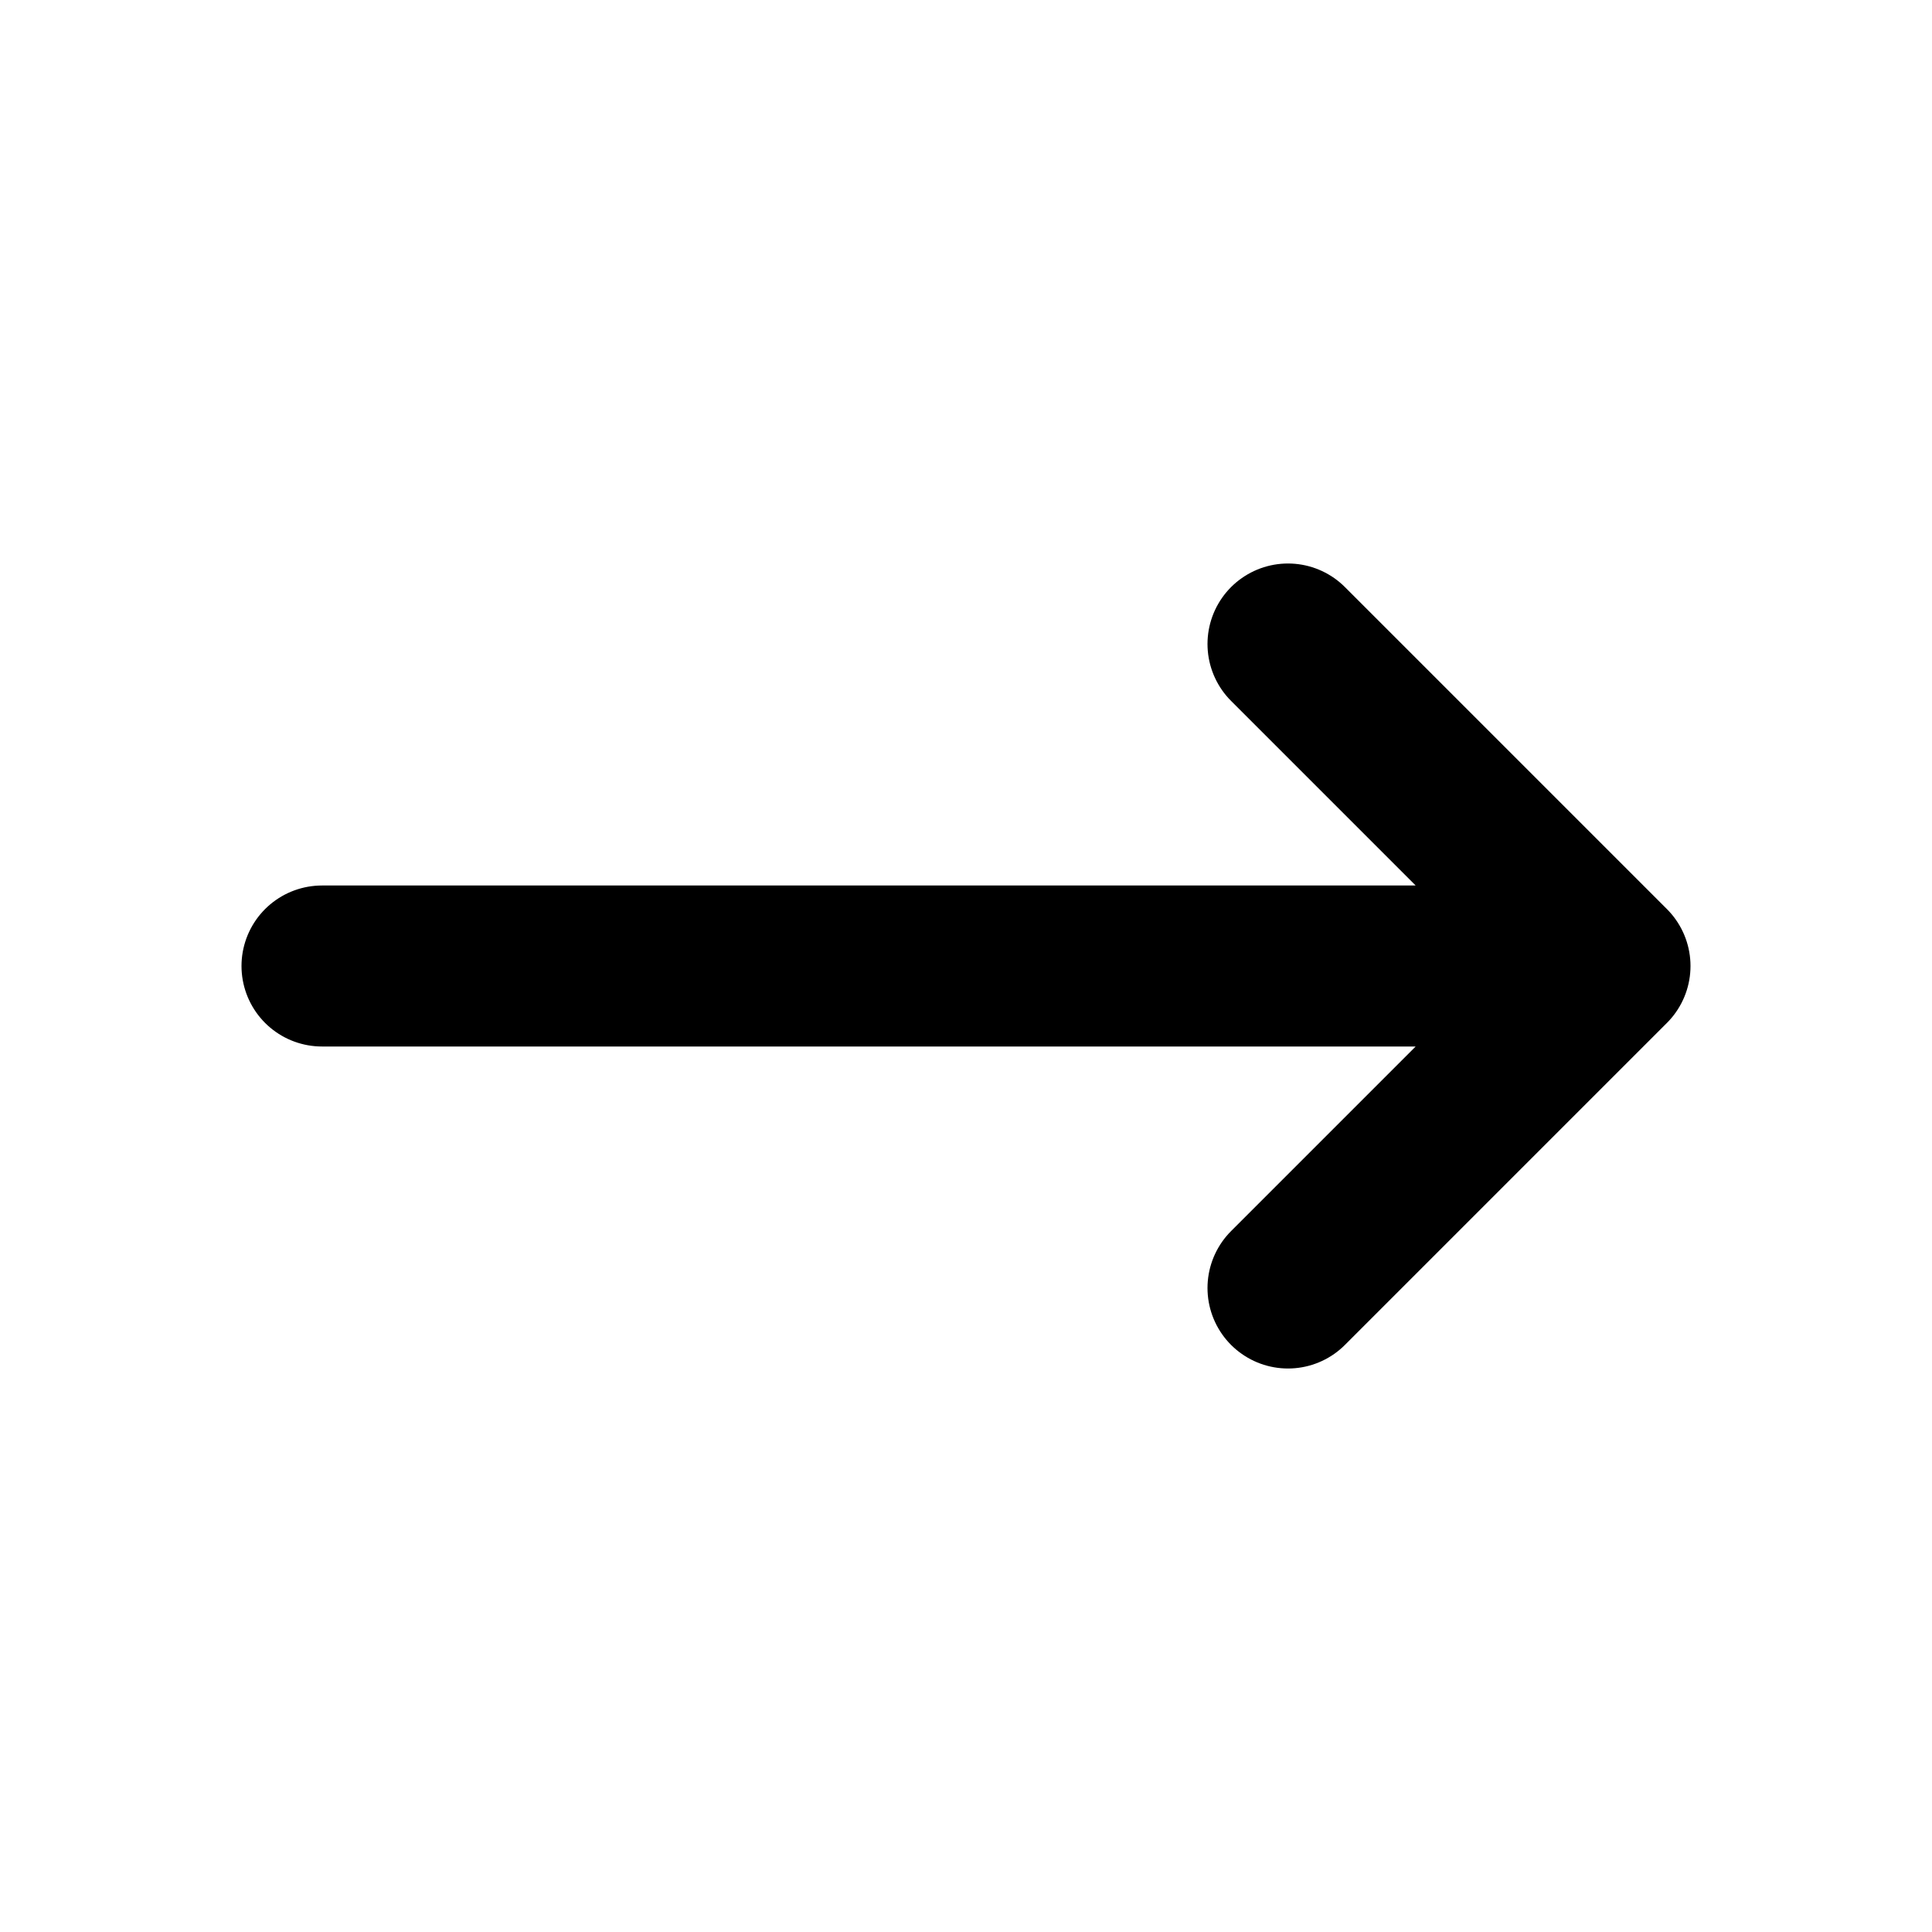
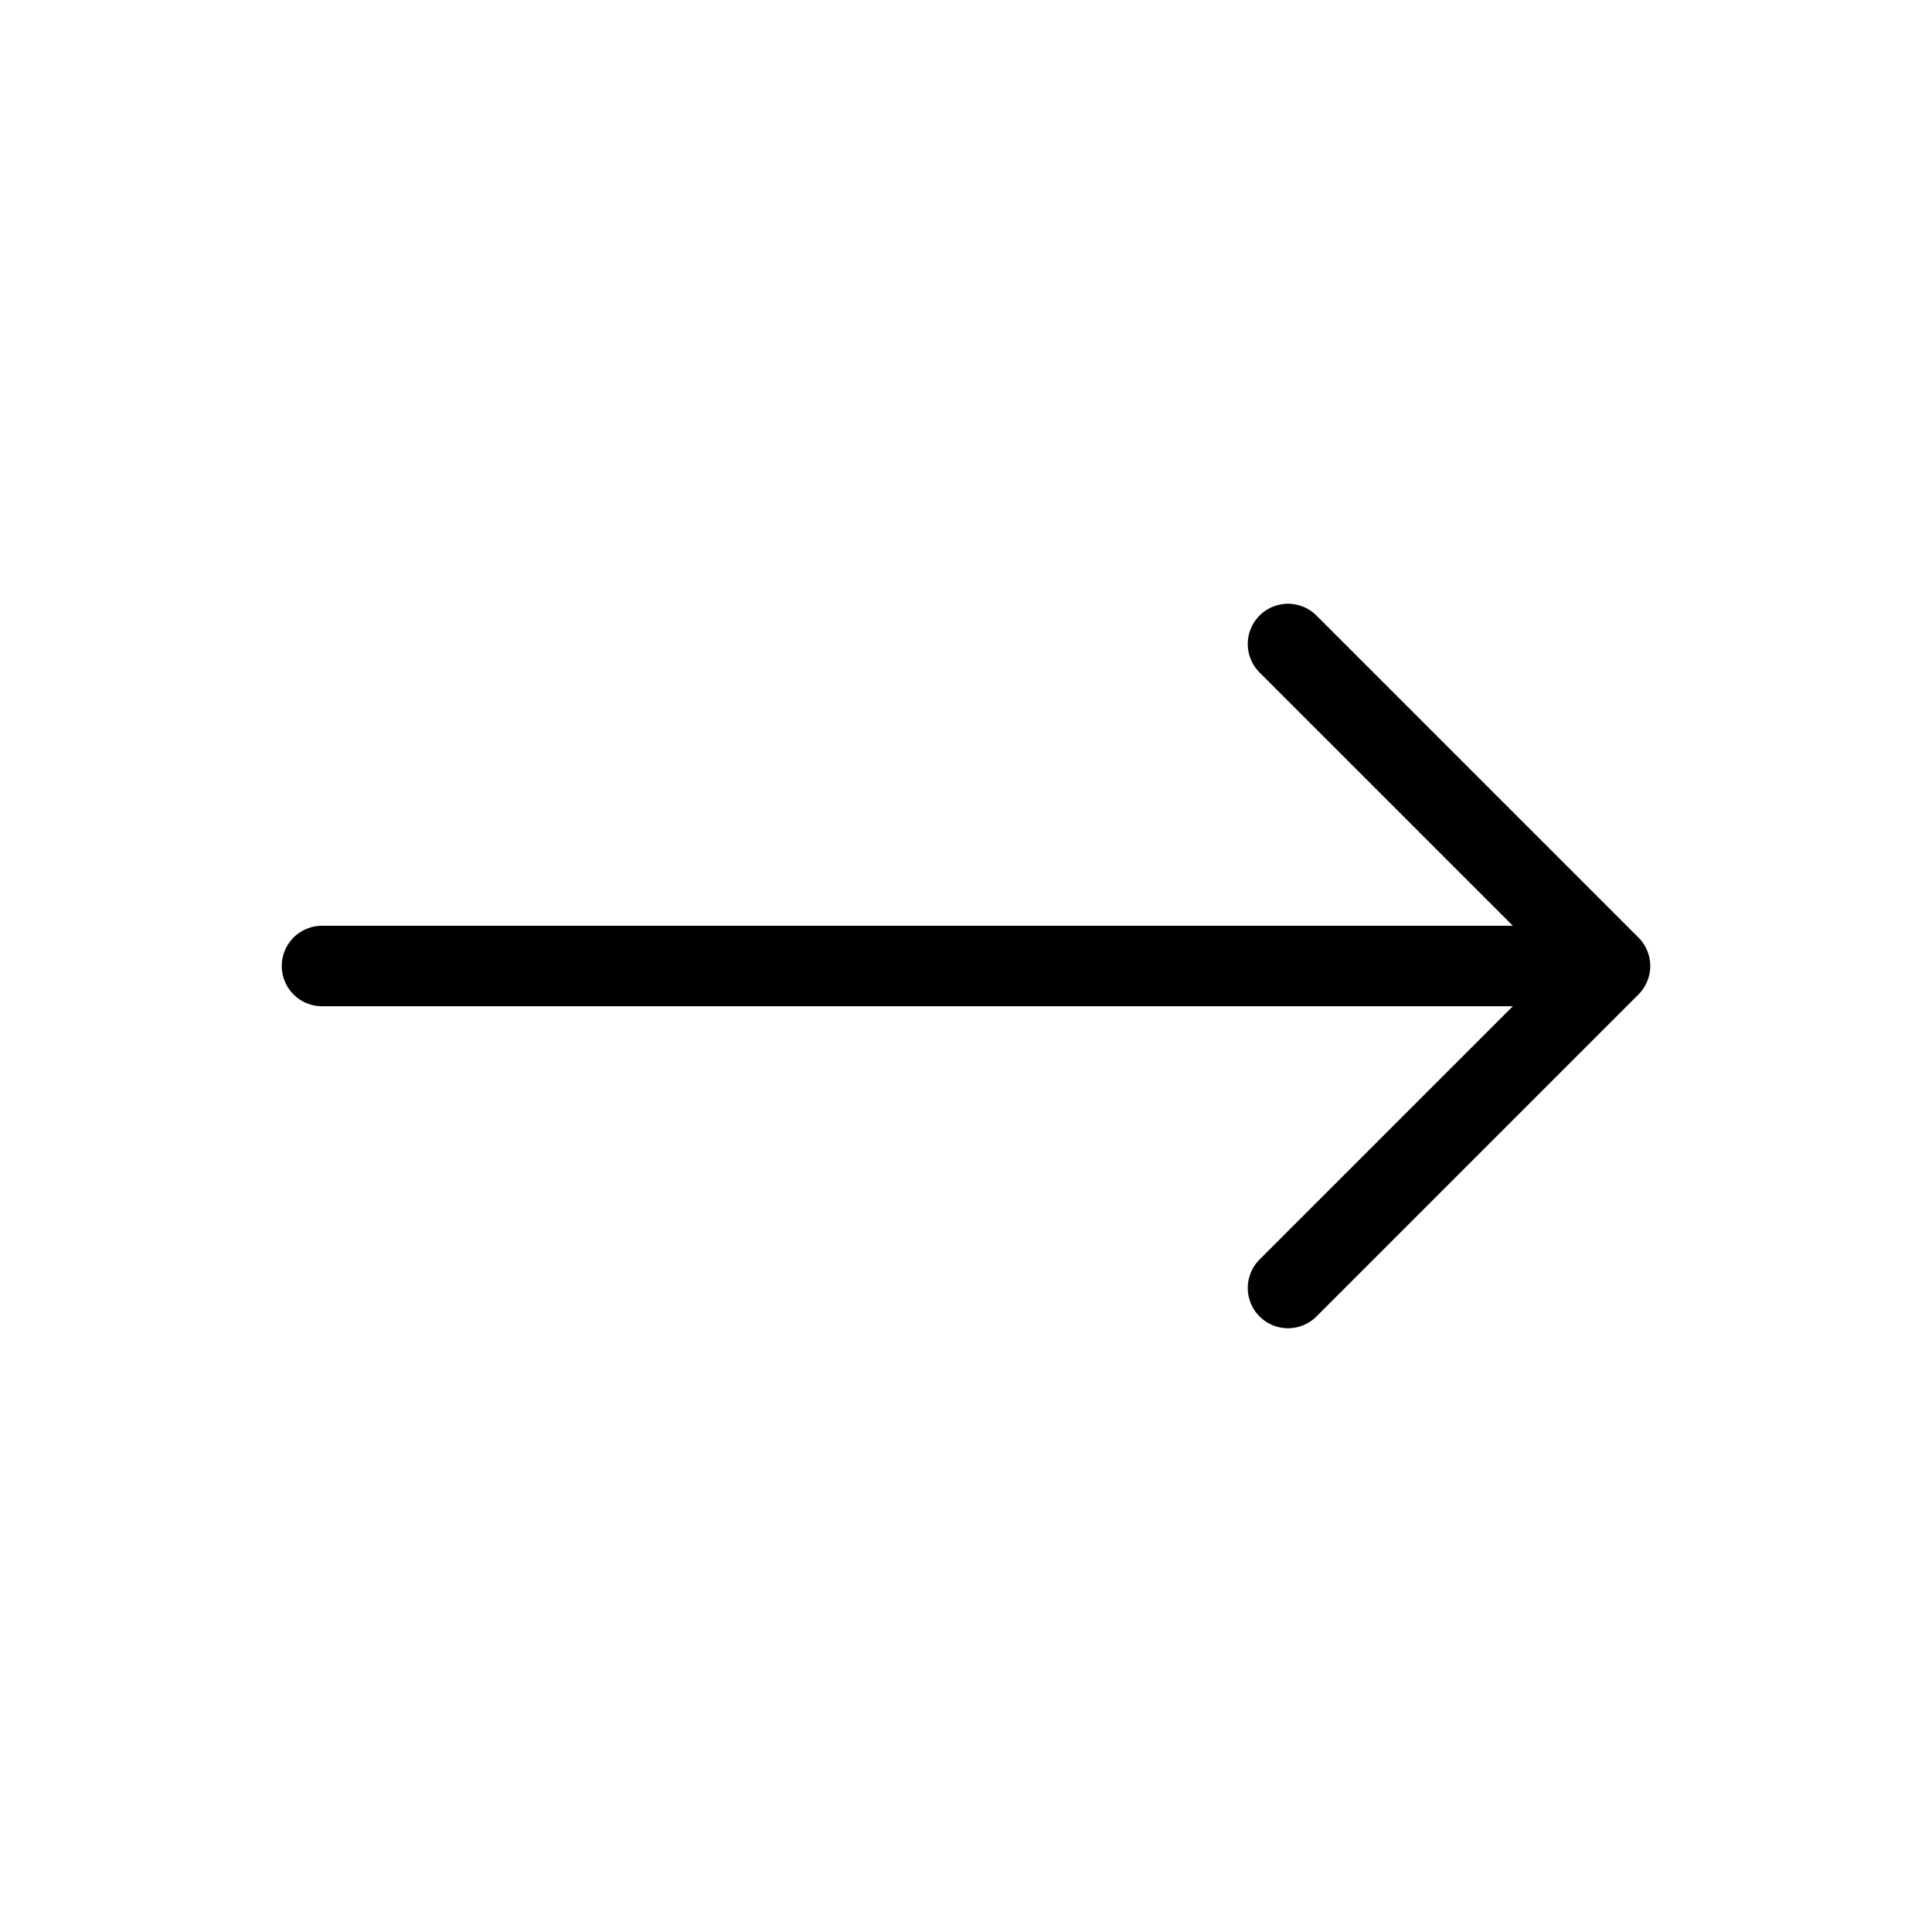
<svg xmlns="http://www.w3.org/2000/svg" width="800px" height="800px" viewBox="0 0 24 24" fill="none">
-   <path d="M4 12H20M20 12L16 8M20 12L16 16" stroke="#000000" stroke-width="2" stroke-linecap="round" stroke-linejoin="round" />
+   <path d="M4 12H20M20 12L16 8M20 12L16 16" stroke="#000000" strokeWidth="2" stroke-linecap="round" strokeLinejoin="round" />
</svg>
